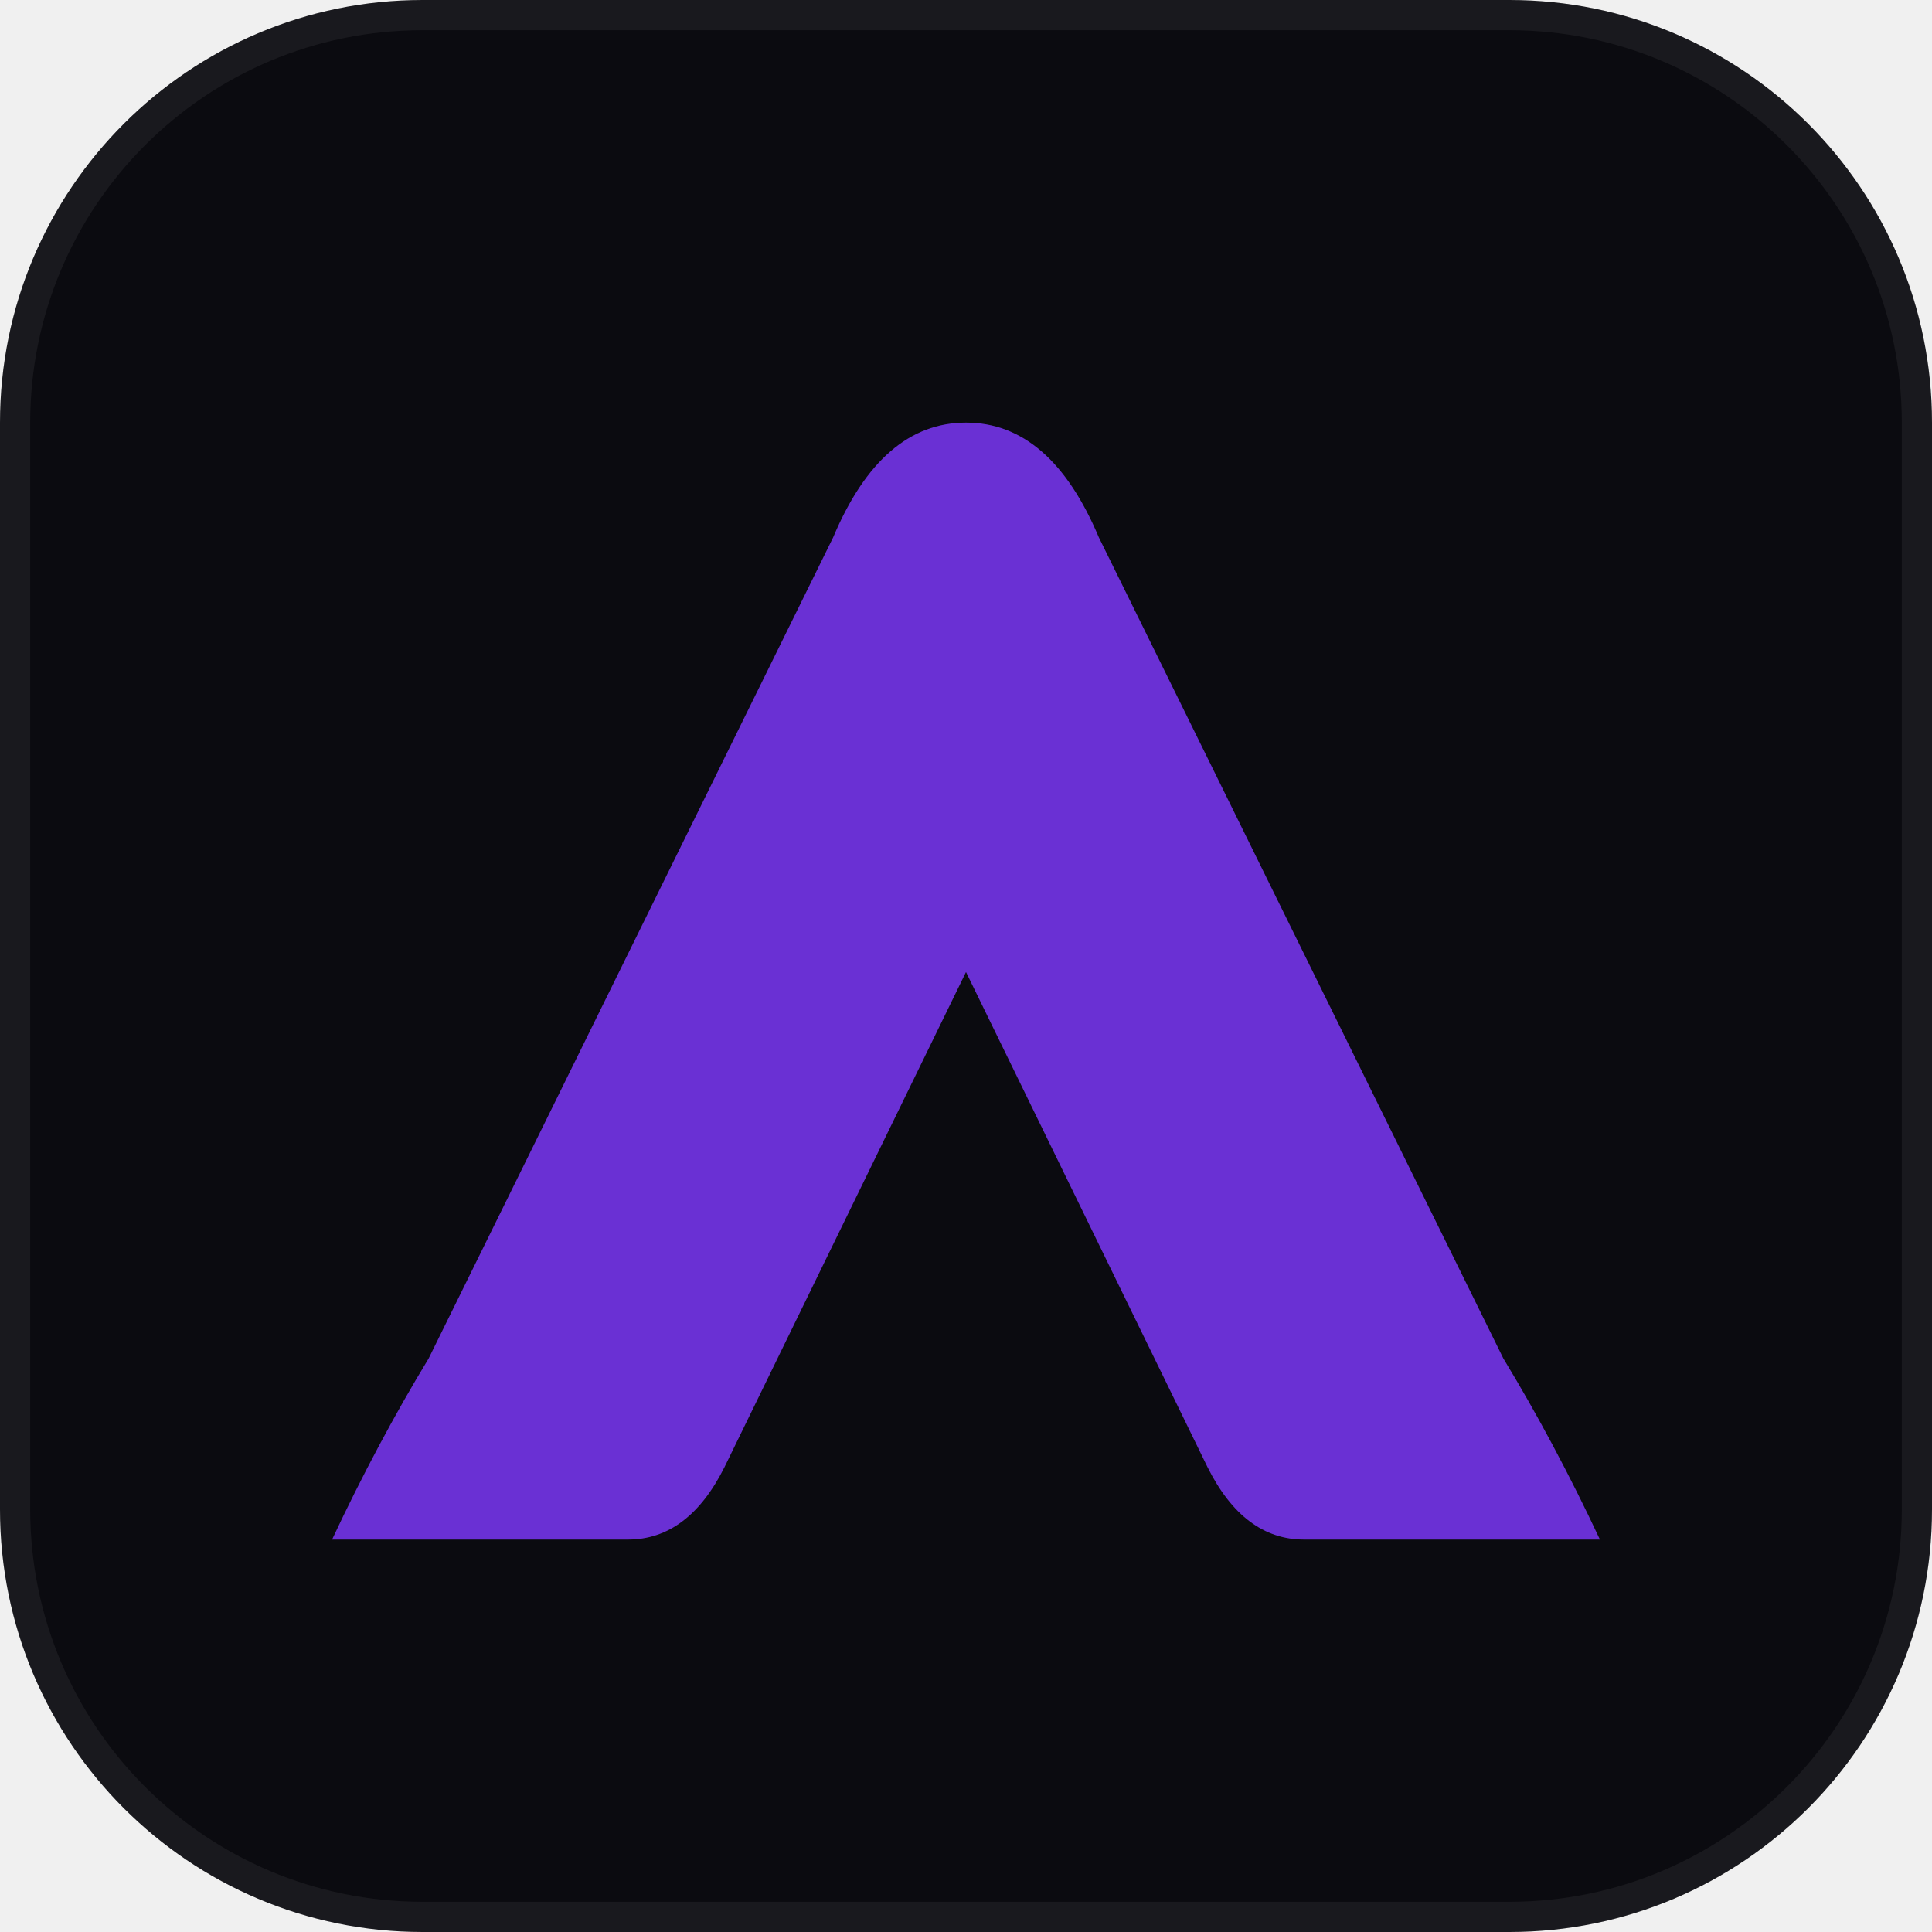
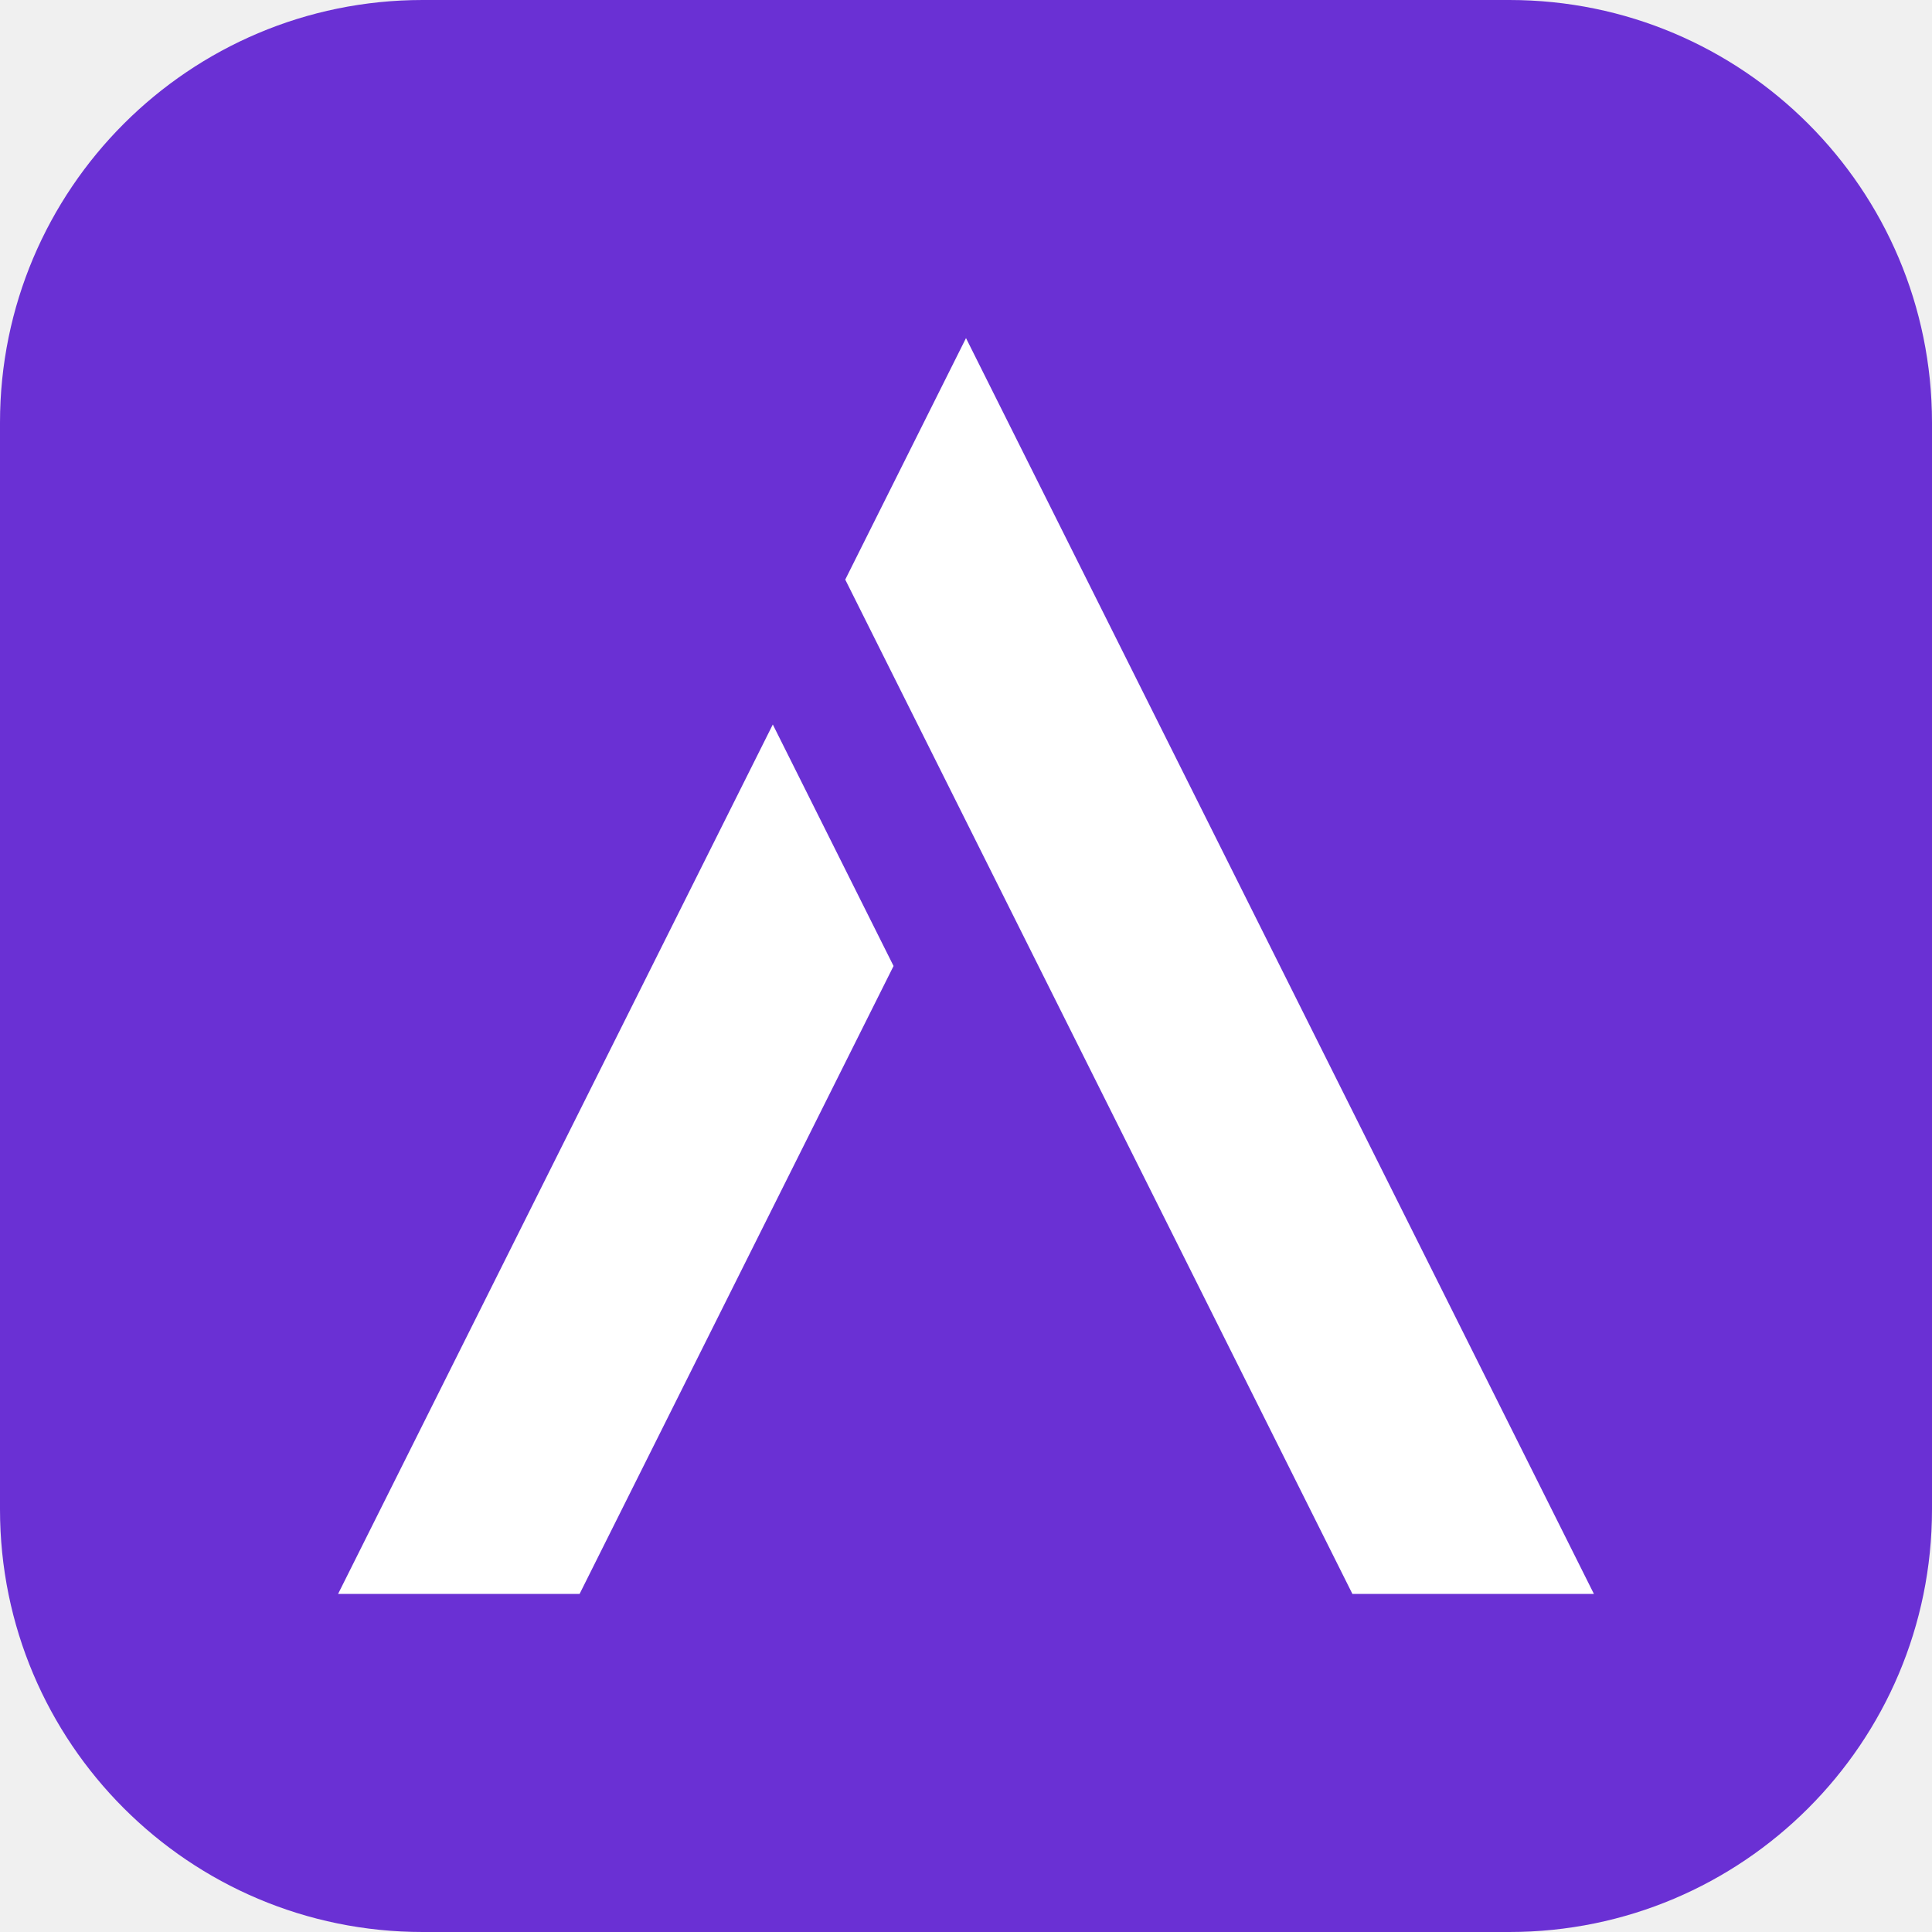
- <svg xmlns="http://www.w3.org/2000/svg" width="64" height="64" viewBox="0 0 64 64" fill="none">
-   <rect width="64" height="64" rx="14" fill="#0B0B10" />
-   <rect x="0.5" y="0.5" width="63" height="63" rx="13.5" stroke="rgba(255,255,255,0.06)" />
-   <path d="M11 51        Q12.5 47.8 14.2 45        L27.6 17.8        Q29.2 14 32 14        Q34.8 14 36.4 17.8        L49.8 45        Q51.5 47.8 53 51        H43.2        Q41.2 51 40 48.6        L32 32.2        L24 48.6        Q22.8 51 20.8 51        H11Z" fill="#6A30D4" />
+ <svg xmlns="http://www.w3.org/2000/svg" width="64" height="64" viewBox="0 0 64 64">
+   <rect width="64" height="64" rx="14" fill="#6A30D4" />
+   <g transform="translate(32 32) scale(1.6) translate(-22 -20)">
+     <path d="M9 7 35 20 30 22.5 9 12ZM9 28 22 21.5 27 24 9 33Z" transform="rotate(-90 22 20) translate(0 40) scale(1 -1)" fill="#FFFFFF" />
+   </g>
</svg>
